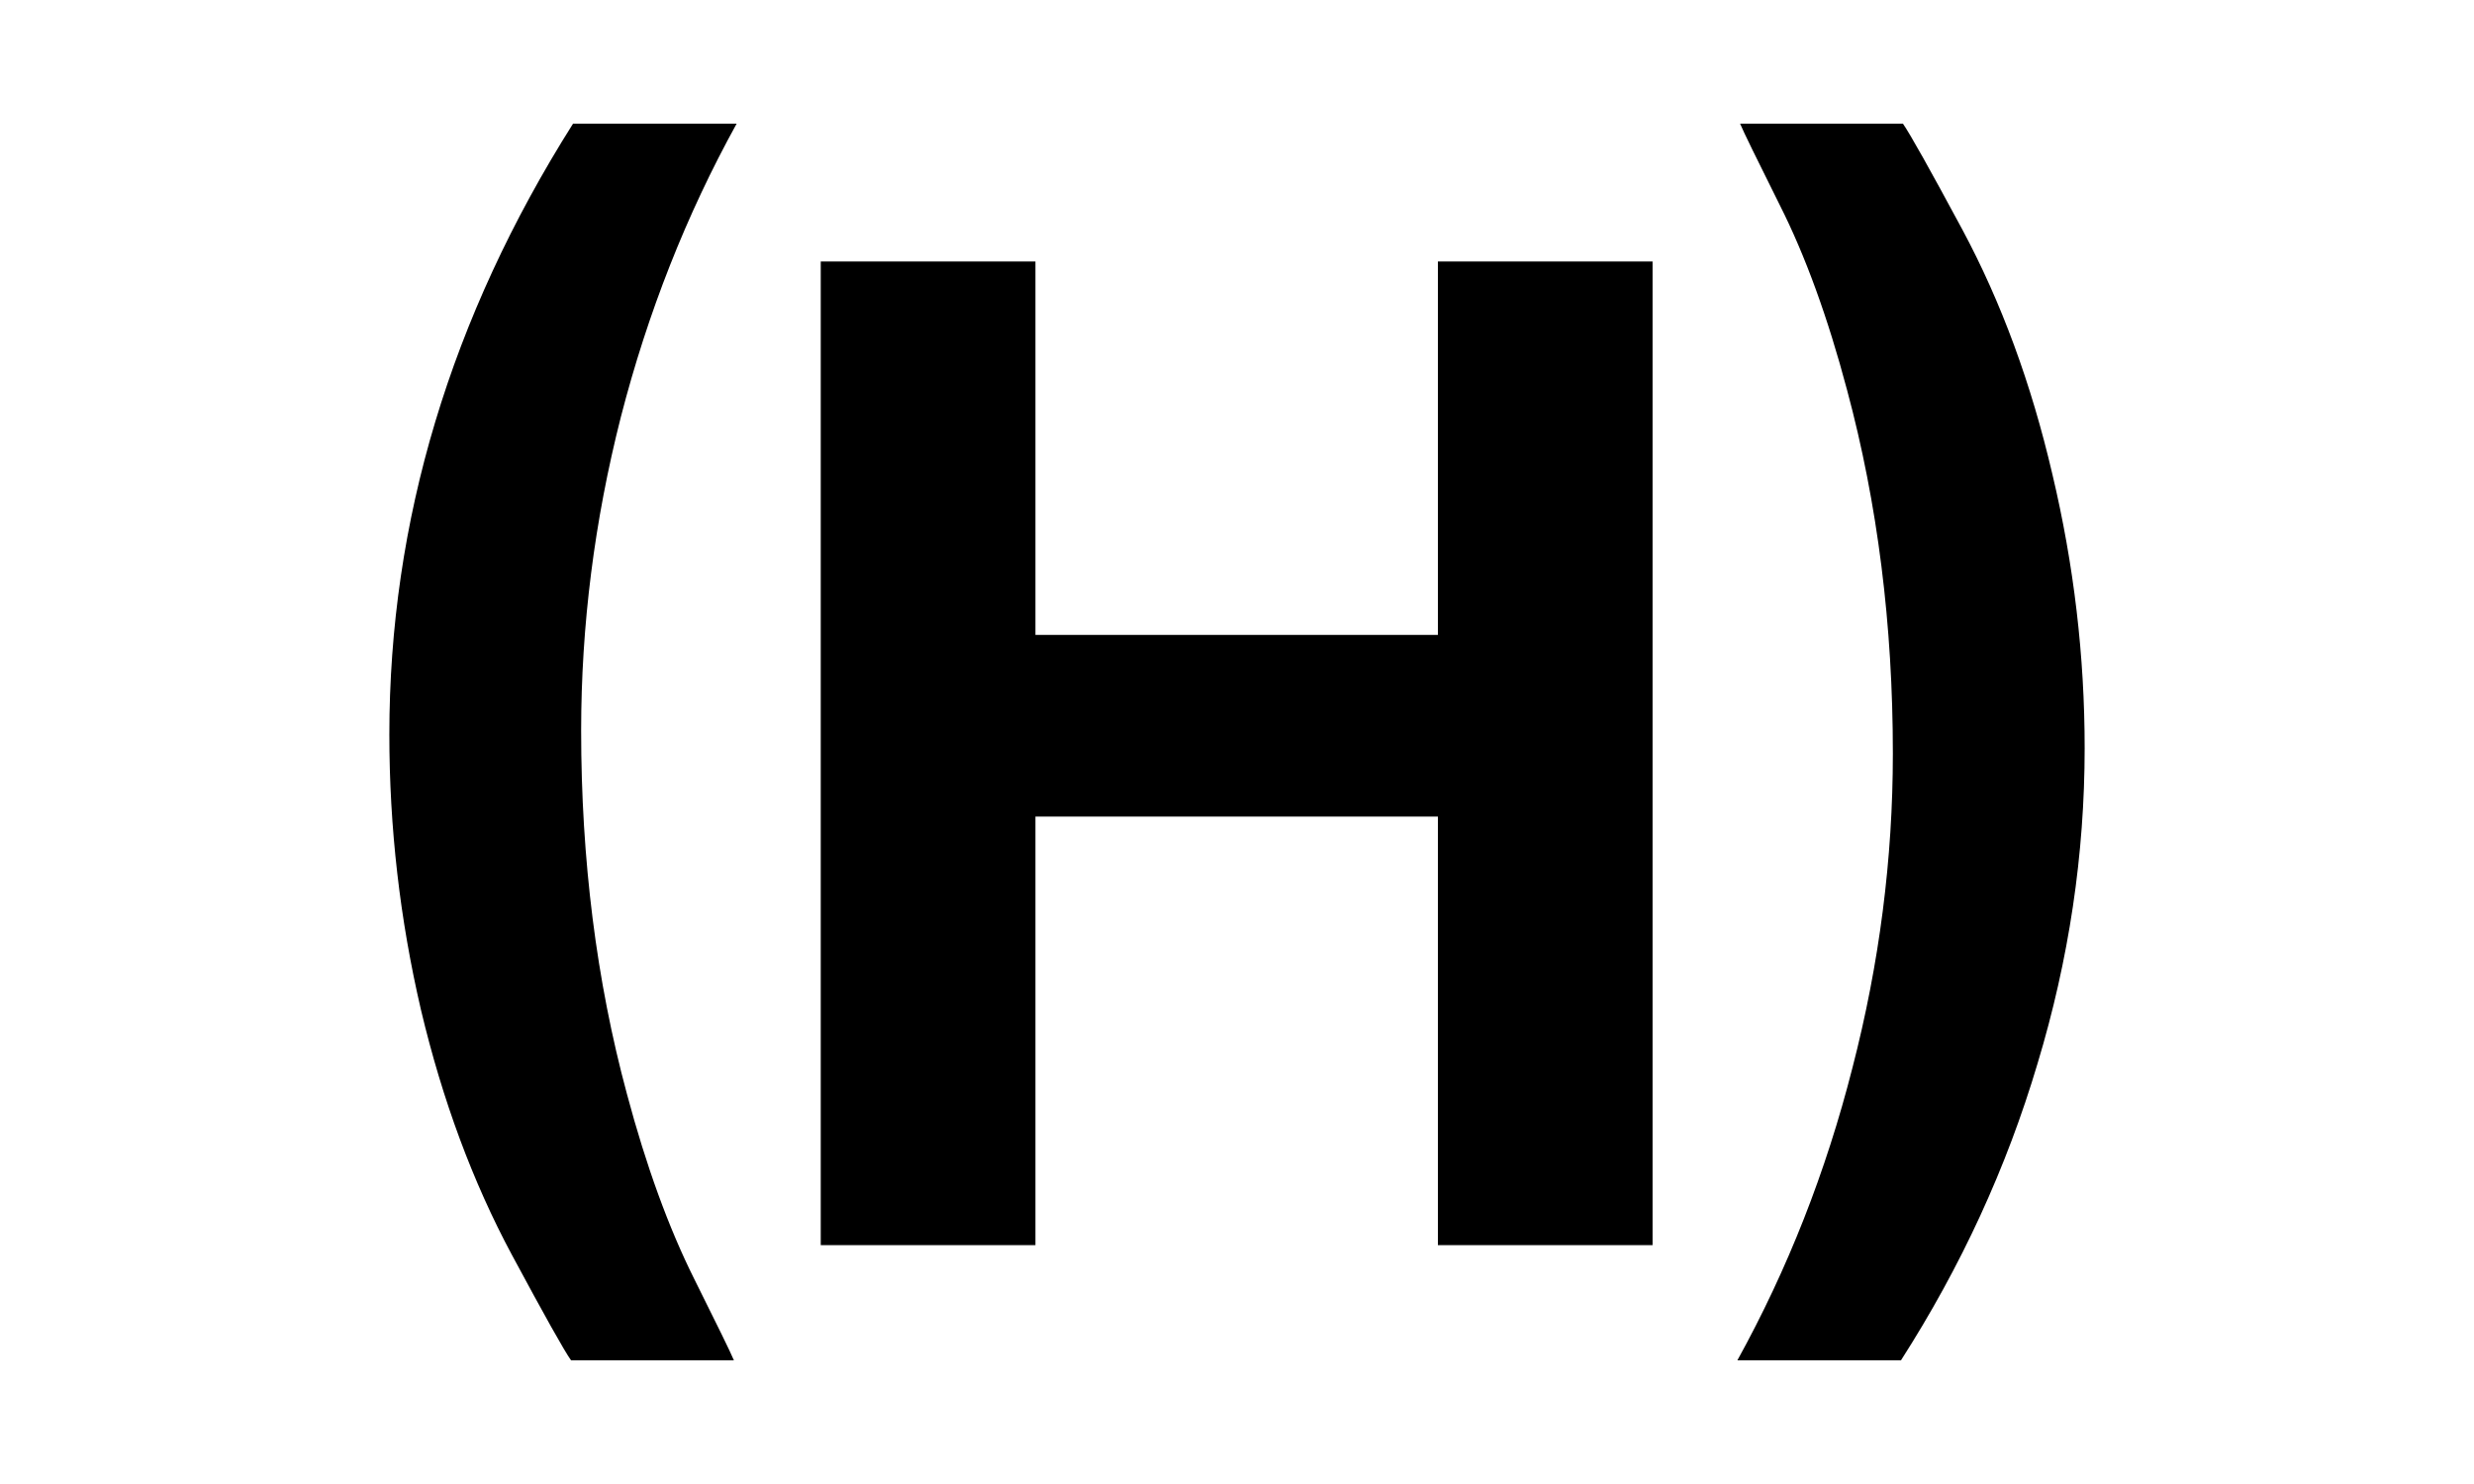
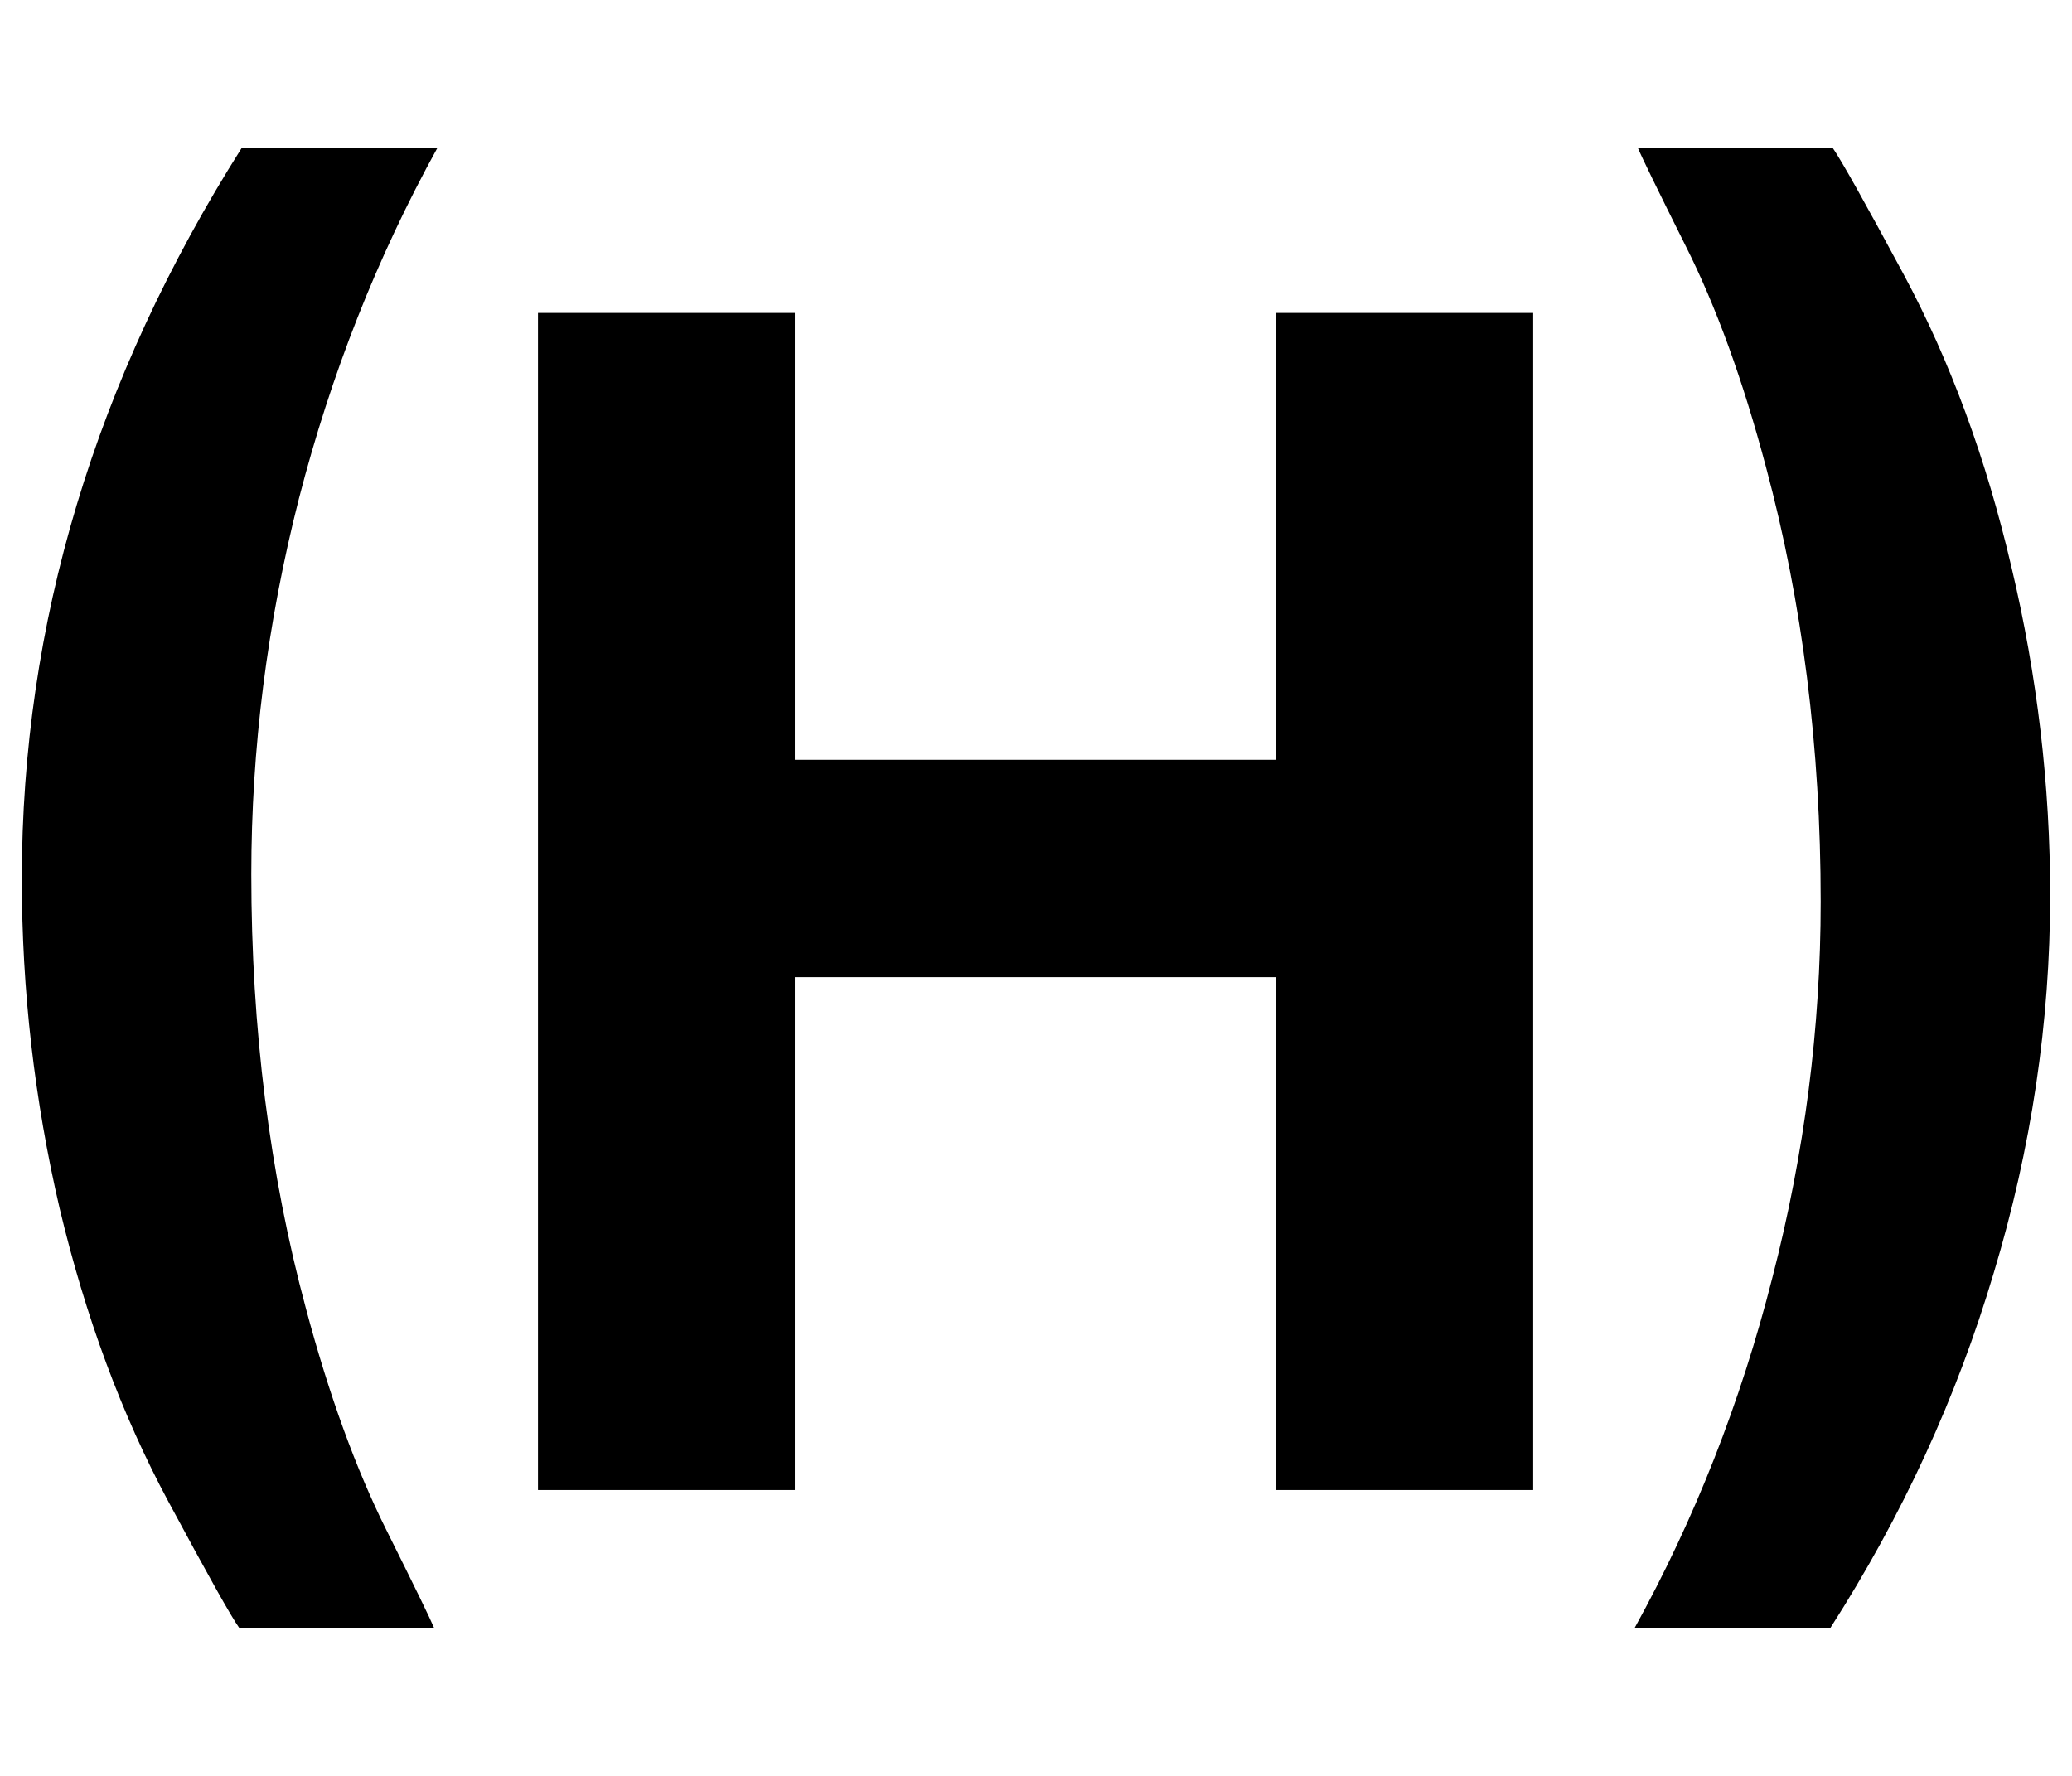
- <svg xmlns="http://www.w3.org/2000/svg" width="40" height="24" viewBox="0 0 40 24" fill="none">
-   <g id="halt auf verlangen">
+ <svg xmlns="http://www.w3.org/2000/svg" width="28" height="24" viewBox="0 0 28 24" fill="none">
+   <g id="icon/halt auf verlangen">
    <g id="(H)">
-       <path d="M11.91 2C11.097 3.473 10.473 5.054 10.038 6.744C9.61 8.427 9.396 10.117 9.396 11.815C9.396 13.904 9.643 15.863 10.136 17.691C10.448 18.859 10.811 19.856 11.224 20.683C11.601 21.438 11.815 21.877 11.866 22H9.233C9.124 21.848 8.805 21.278 8.275 20.292C7.644 19.116 7.154 17.796 6.806 16.331C6.465 14.865 6.295 13.382 6.295 11.88C6.295 8.427 7.285 5.134 9.265 2H11.91Z" fill="black" />
-       <path d="M26.719 4.229V20.137H23.248V13.206H16.741V20.137H13.27V4.229H16.741V10.268H23.248V4.229H26.719Z" fill="black" />
-       <path d="M28.09 22C28.903 20.527 29.523 18.95 29.951 17.267C30.386 15.584 30.604 13.89 30.604 12.185C30.604 10.103 30.357 8.144 29.864 6.309C29.552 5.134 29.189 4.136 28.776 3.317C28.399 2.562 28.185 2.123 28.134 2H30.767C30.883 2.167 31.202 2.736 31.725 3.708C32.356 4.884 32.842 6.204 33.183 7.669C33.531 9.135 33.705 10.611 33.705 12.098C33.705 13.817 33.451 15.518 32.943 17.201C32.443 18.884 31.706 20.484 30.735 22H28.09Z" fill="black" />
+       <path d="M5.91 2C5.097 3.473 4.473 5.054 4.038 6.744C3.61 8.427 3.396 10.117 3.396 11.815C3.396 13.904 3.643 15.863 4.136 17.691C4.448 18.859 4.811 19.856 5.224 20.683C5.601 21.438 5.815 21.877 5.866 22H3.233C3.124 21.848 2.805 21.278 2.275 20.292C1.644 19.116 1.155 17.796 0.806 16.331C0.465 14.865 0.295 13.382 0.295 11.88C0.295 8.427 1.285 5.134 3.266 2H5.91Z" fill="black" />
+       <path d="M20.719 4.229V20.137H17.248V13.206H10.741V20.137H7.27V4.229H10.741V10.268H17.248V4.229H20.719Z" fill="black" />
+       <path d="M22.09 22C22.903 20.527 23.523 18.95 23.951 17.267C24.386 15.584 24.604 13.89 24.604 12.185C24.604 10.103 24.357 8.144 23.864 6.309C23.552 5.134 23.189 4.136 22.776 3.317C22.399 2.562 22.185 2.123 22.134 2H24.767C24.883 2.167 25.202 2.736 25.725 3.708C26.356 4.884 26.842 6.204 27.183 7.669C27.531 9.135 27.705 10.611 27.705 12.098C27.705 13.817 27.451 15.518 26.943 17.201C26.443 18.884 25.707 20.484 24.735 22H22.09Z" fill="black" />
    </g>
  </g>
</svg>
